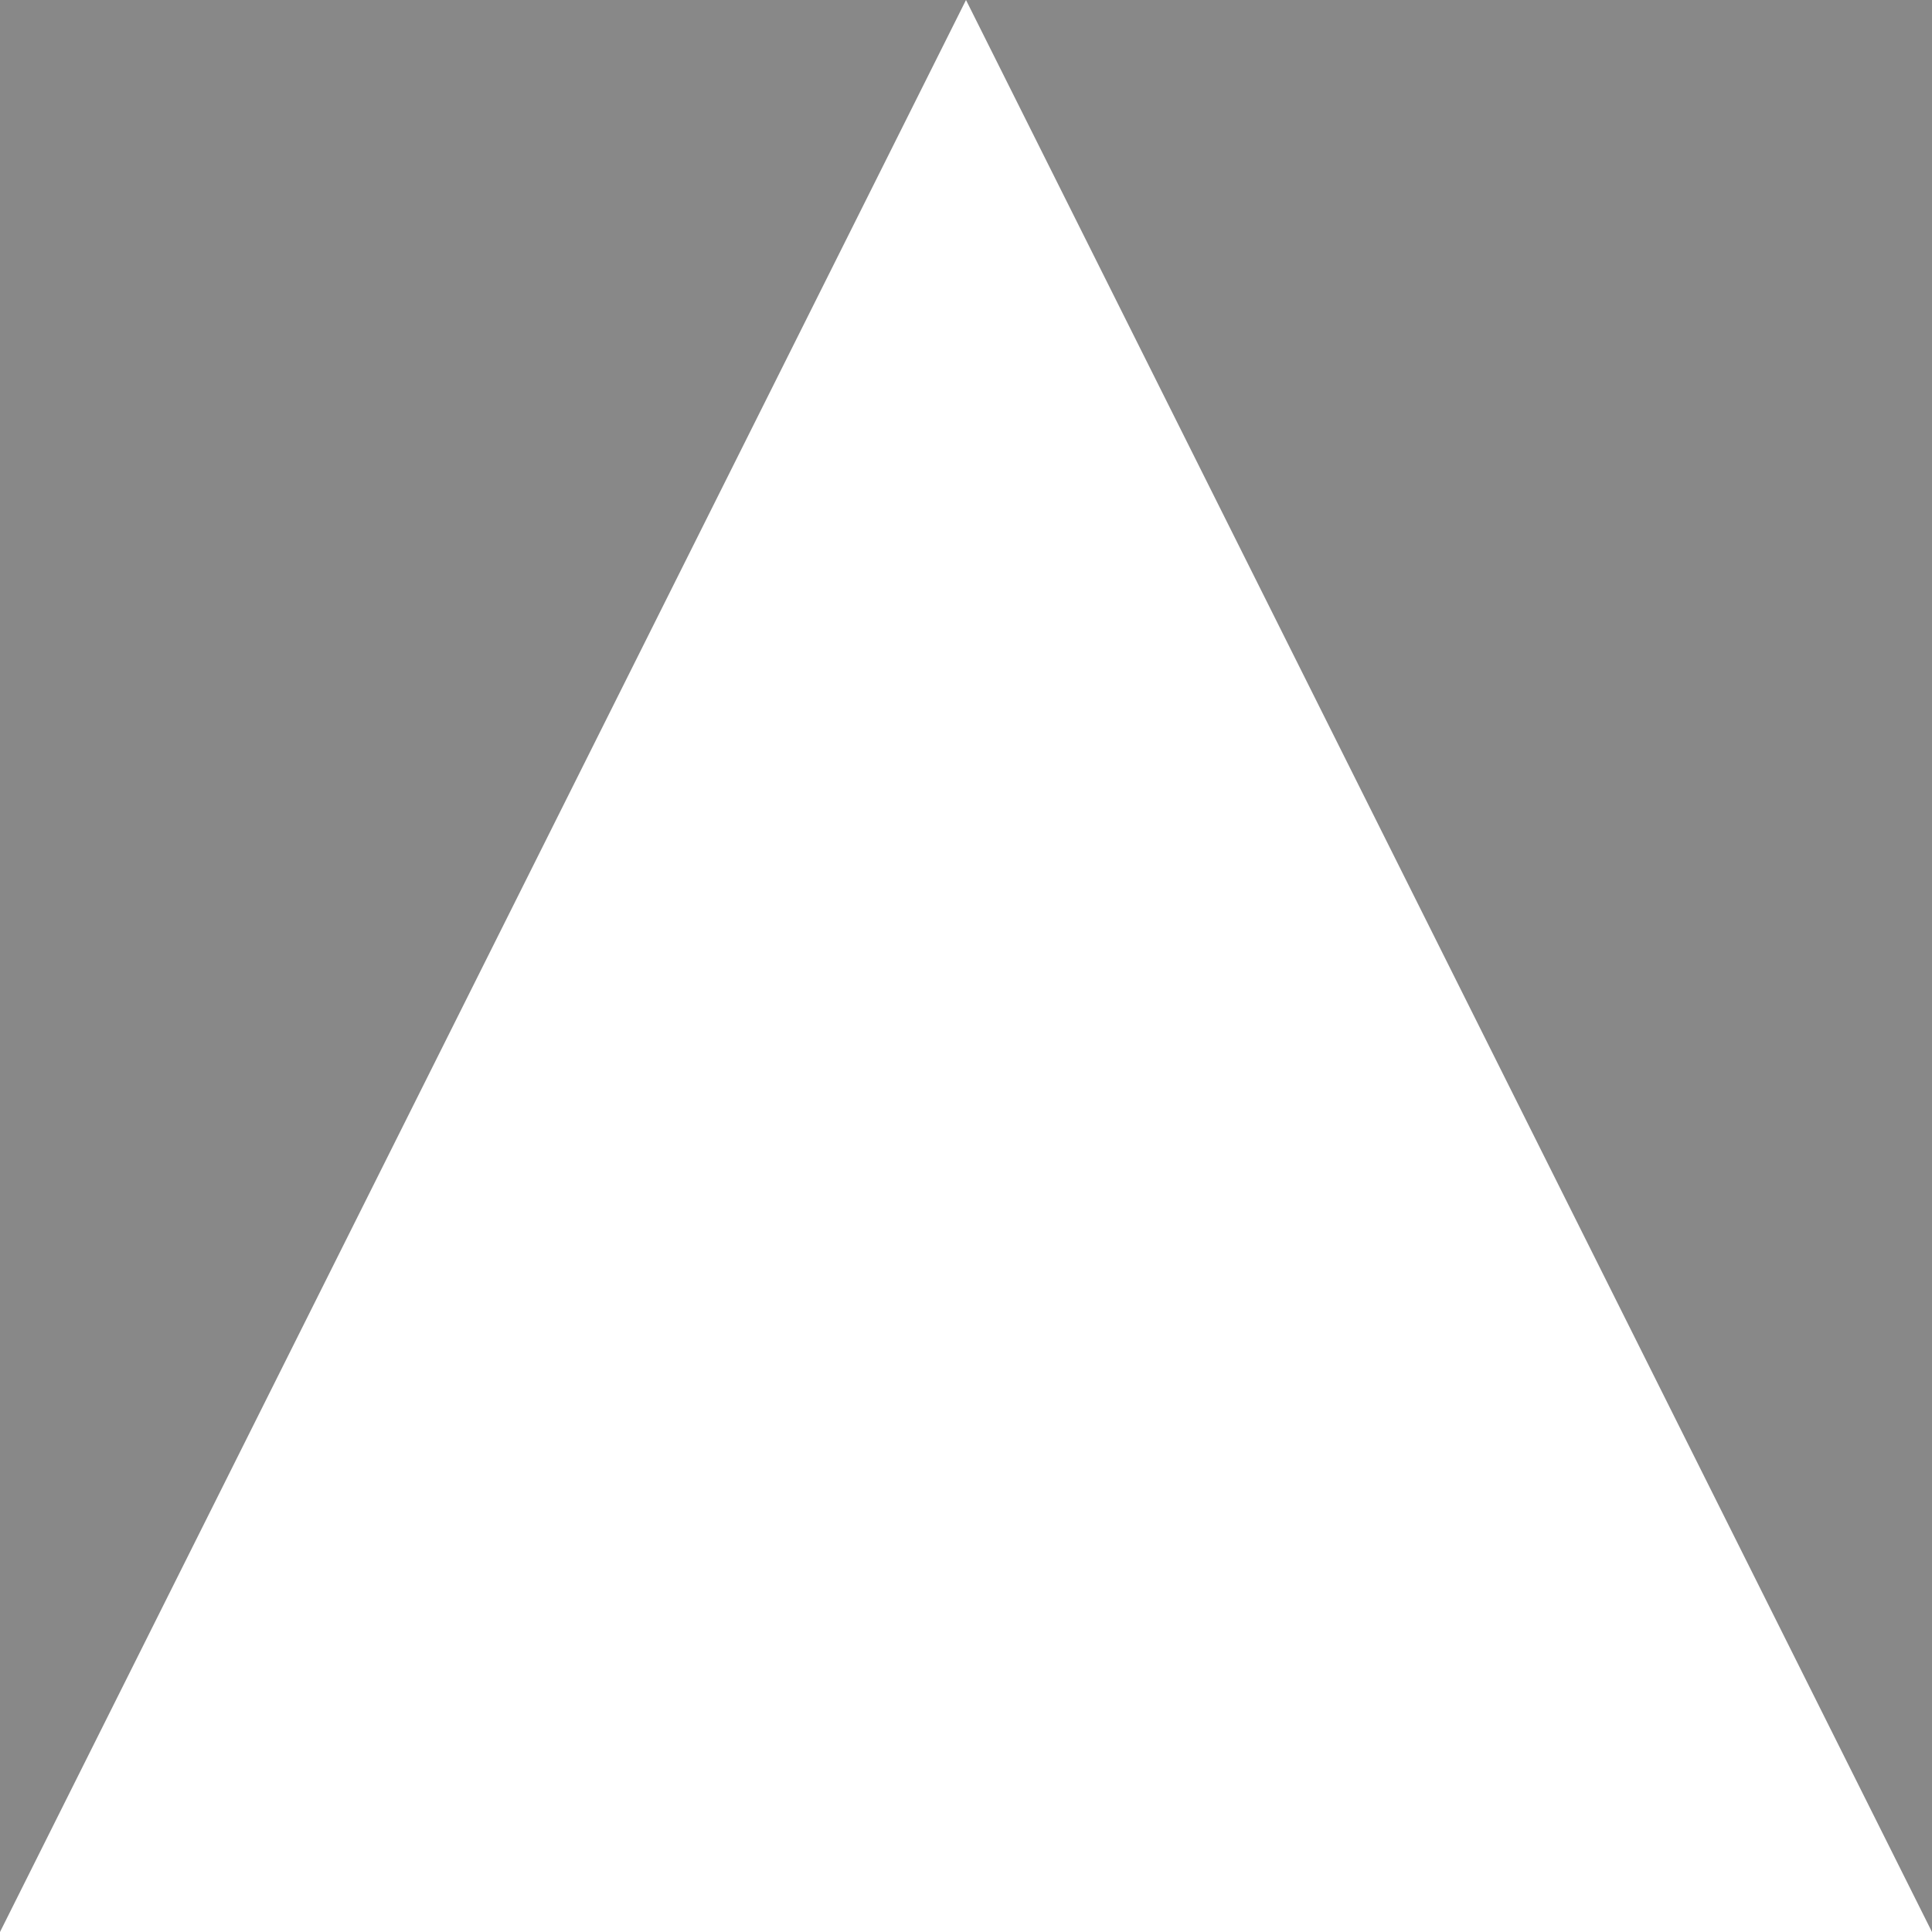
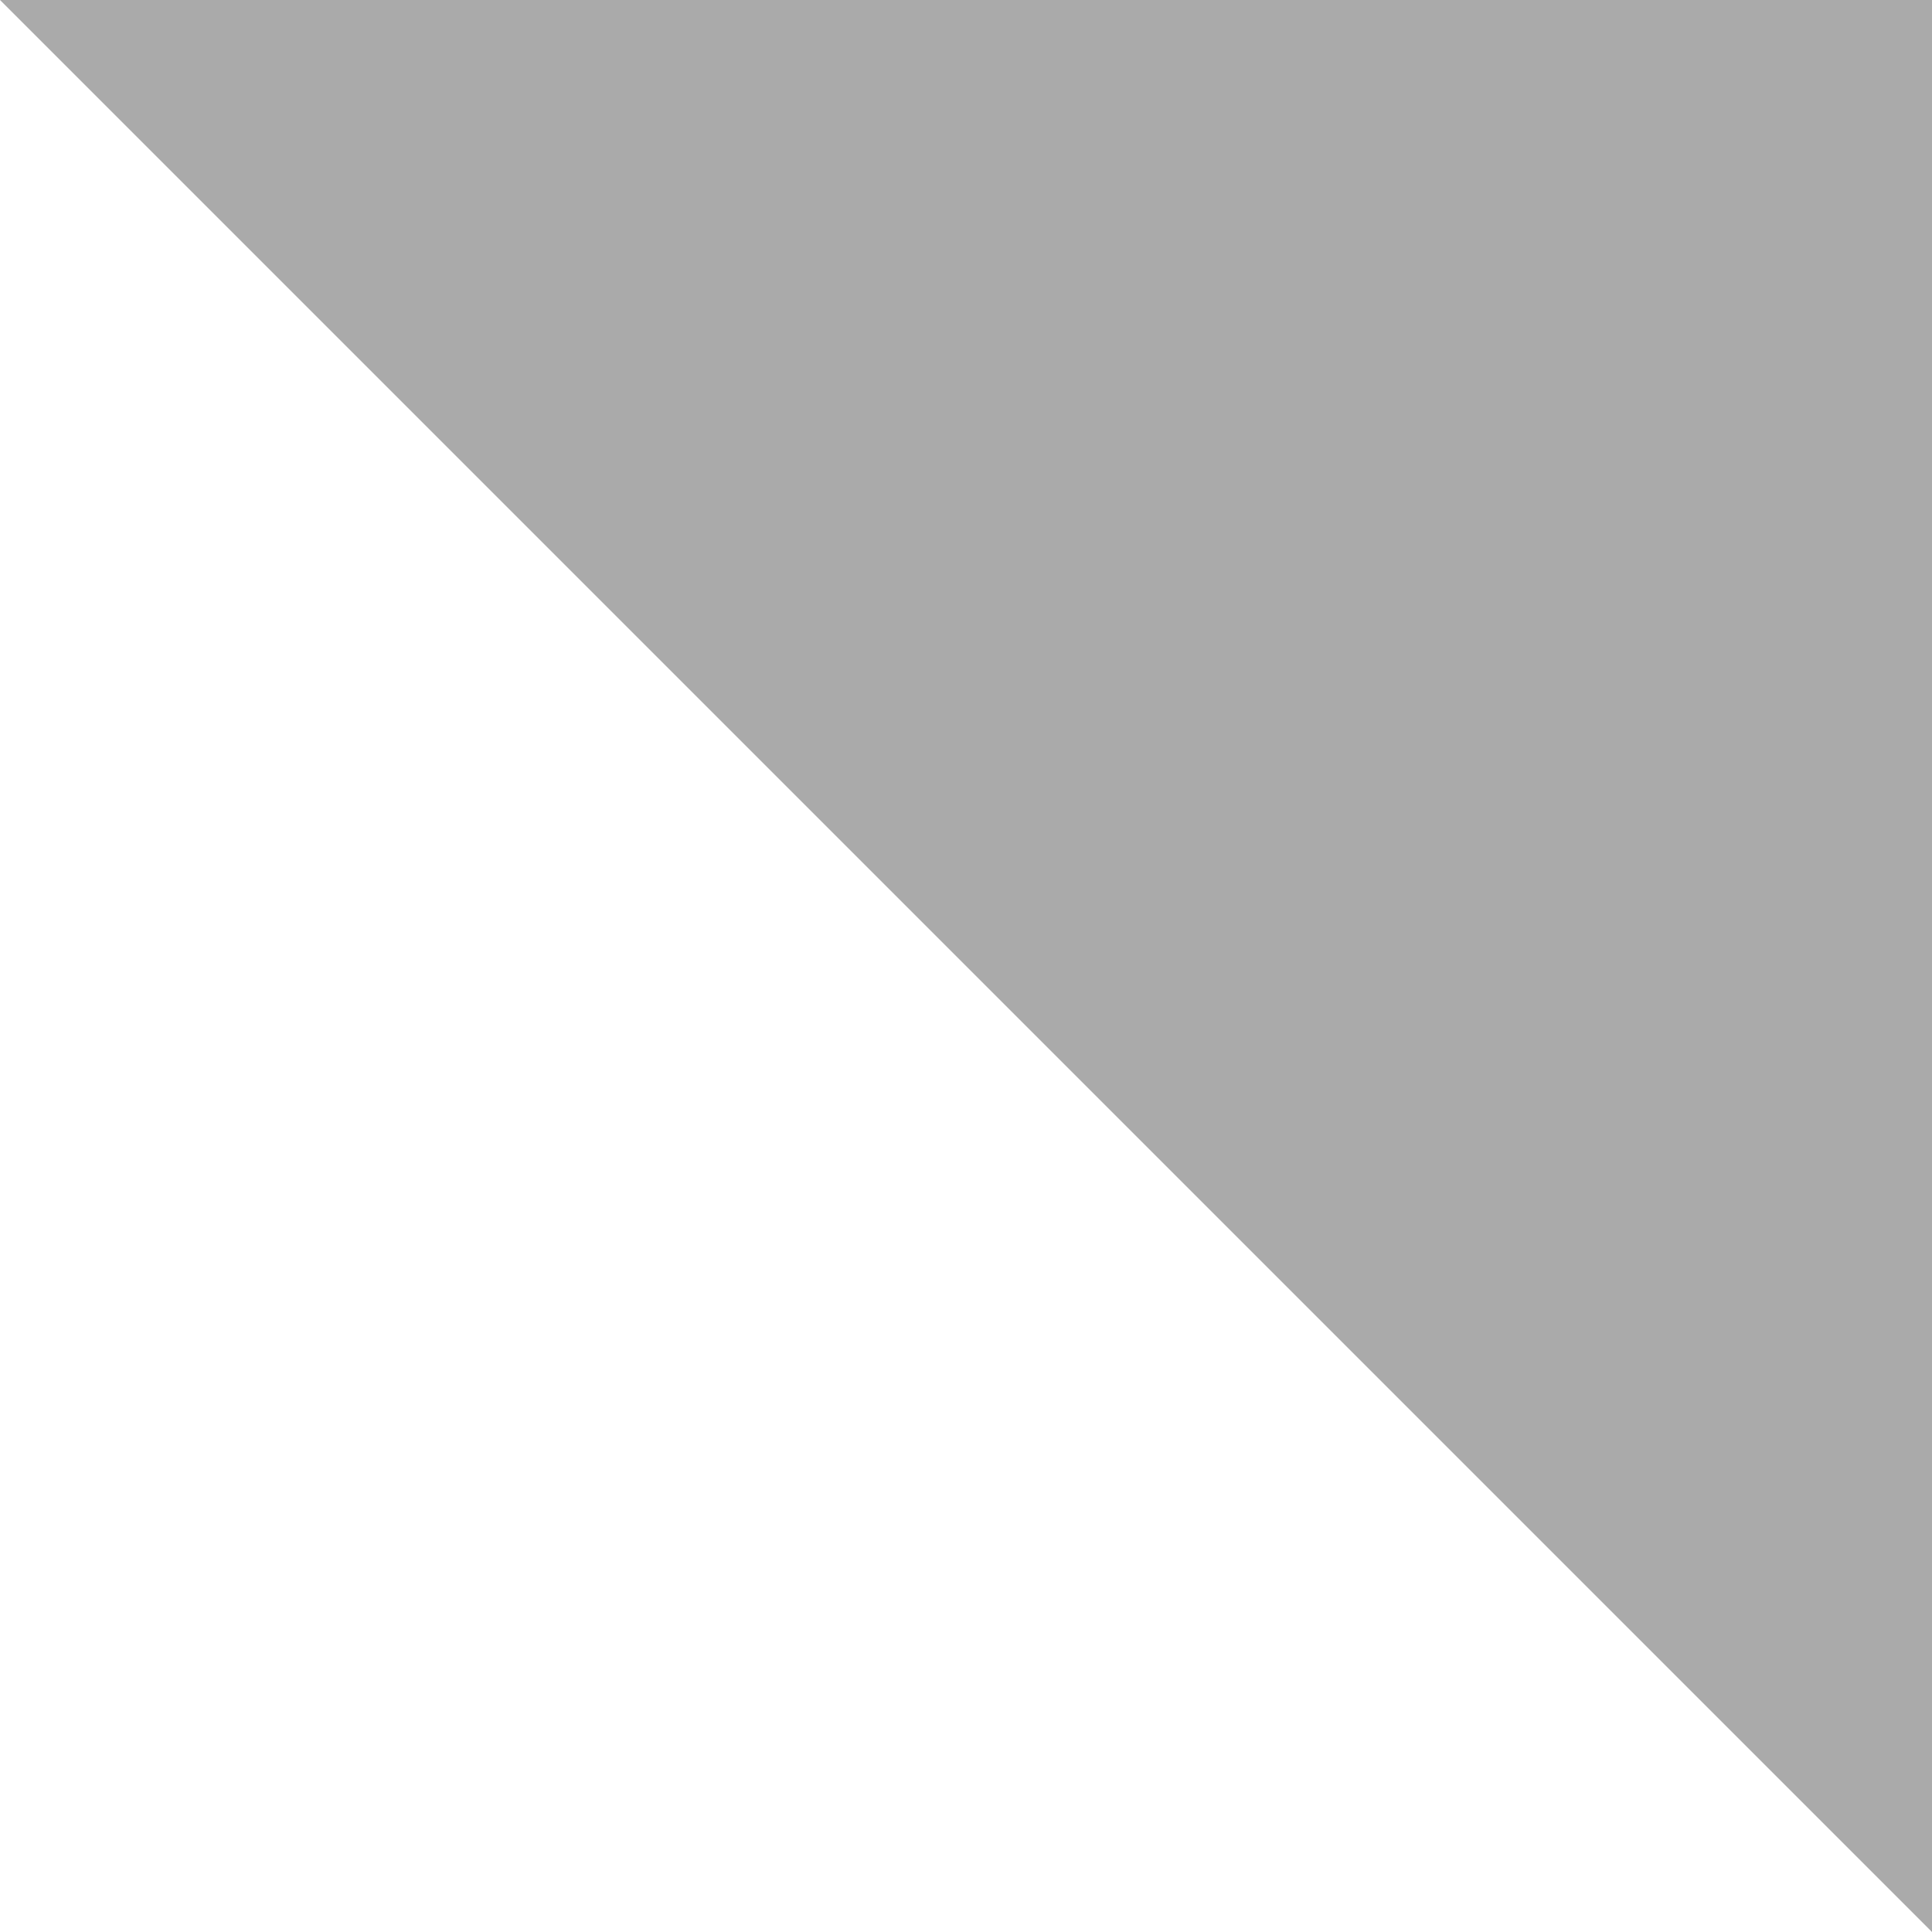
<svg xmlns="http://www.w3.org/2000/svg" version="1.1" id="layer1" x="0px" y="0px" viewBox="0 0 100 100" enable-background="new 0 0 100 100" xml:space="preserve">
  <g id="layer1">
-     <rect class="color1" fill="#888888" width="100" height="100" />
-     <polygon class="color0" fill="#FFFFFF" points="0,100 50,0 100,100" />
+     <rect class="color1" fill="#AAAAAA" width="100" height="100" />
+     <polygon class="color0" fill="#FFFFFF" points="100,100 0,100 0,0 " />
  </g>
</svg>
